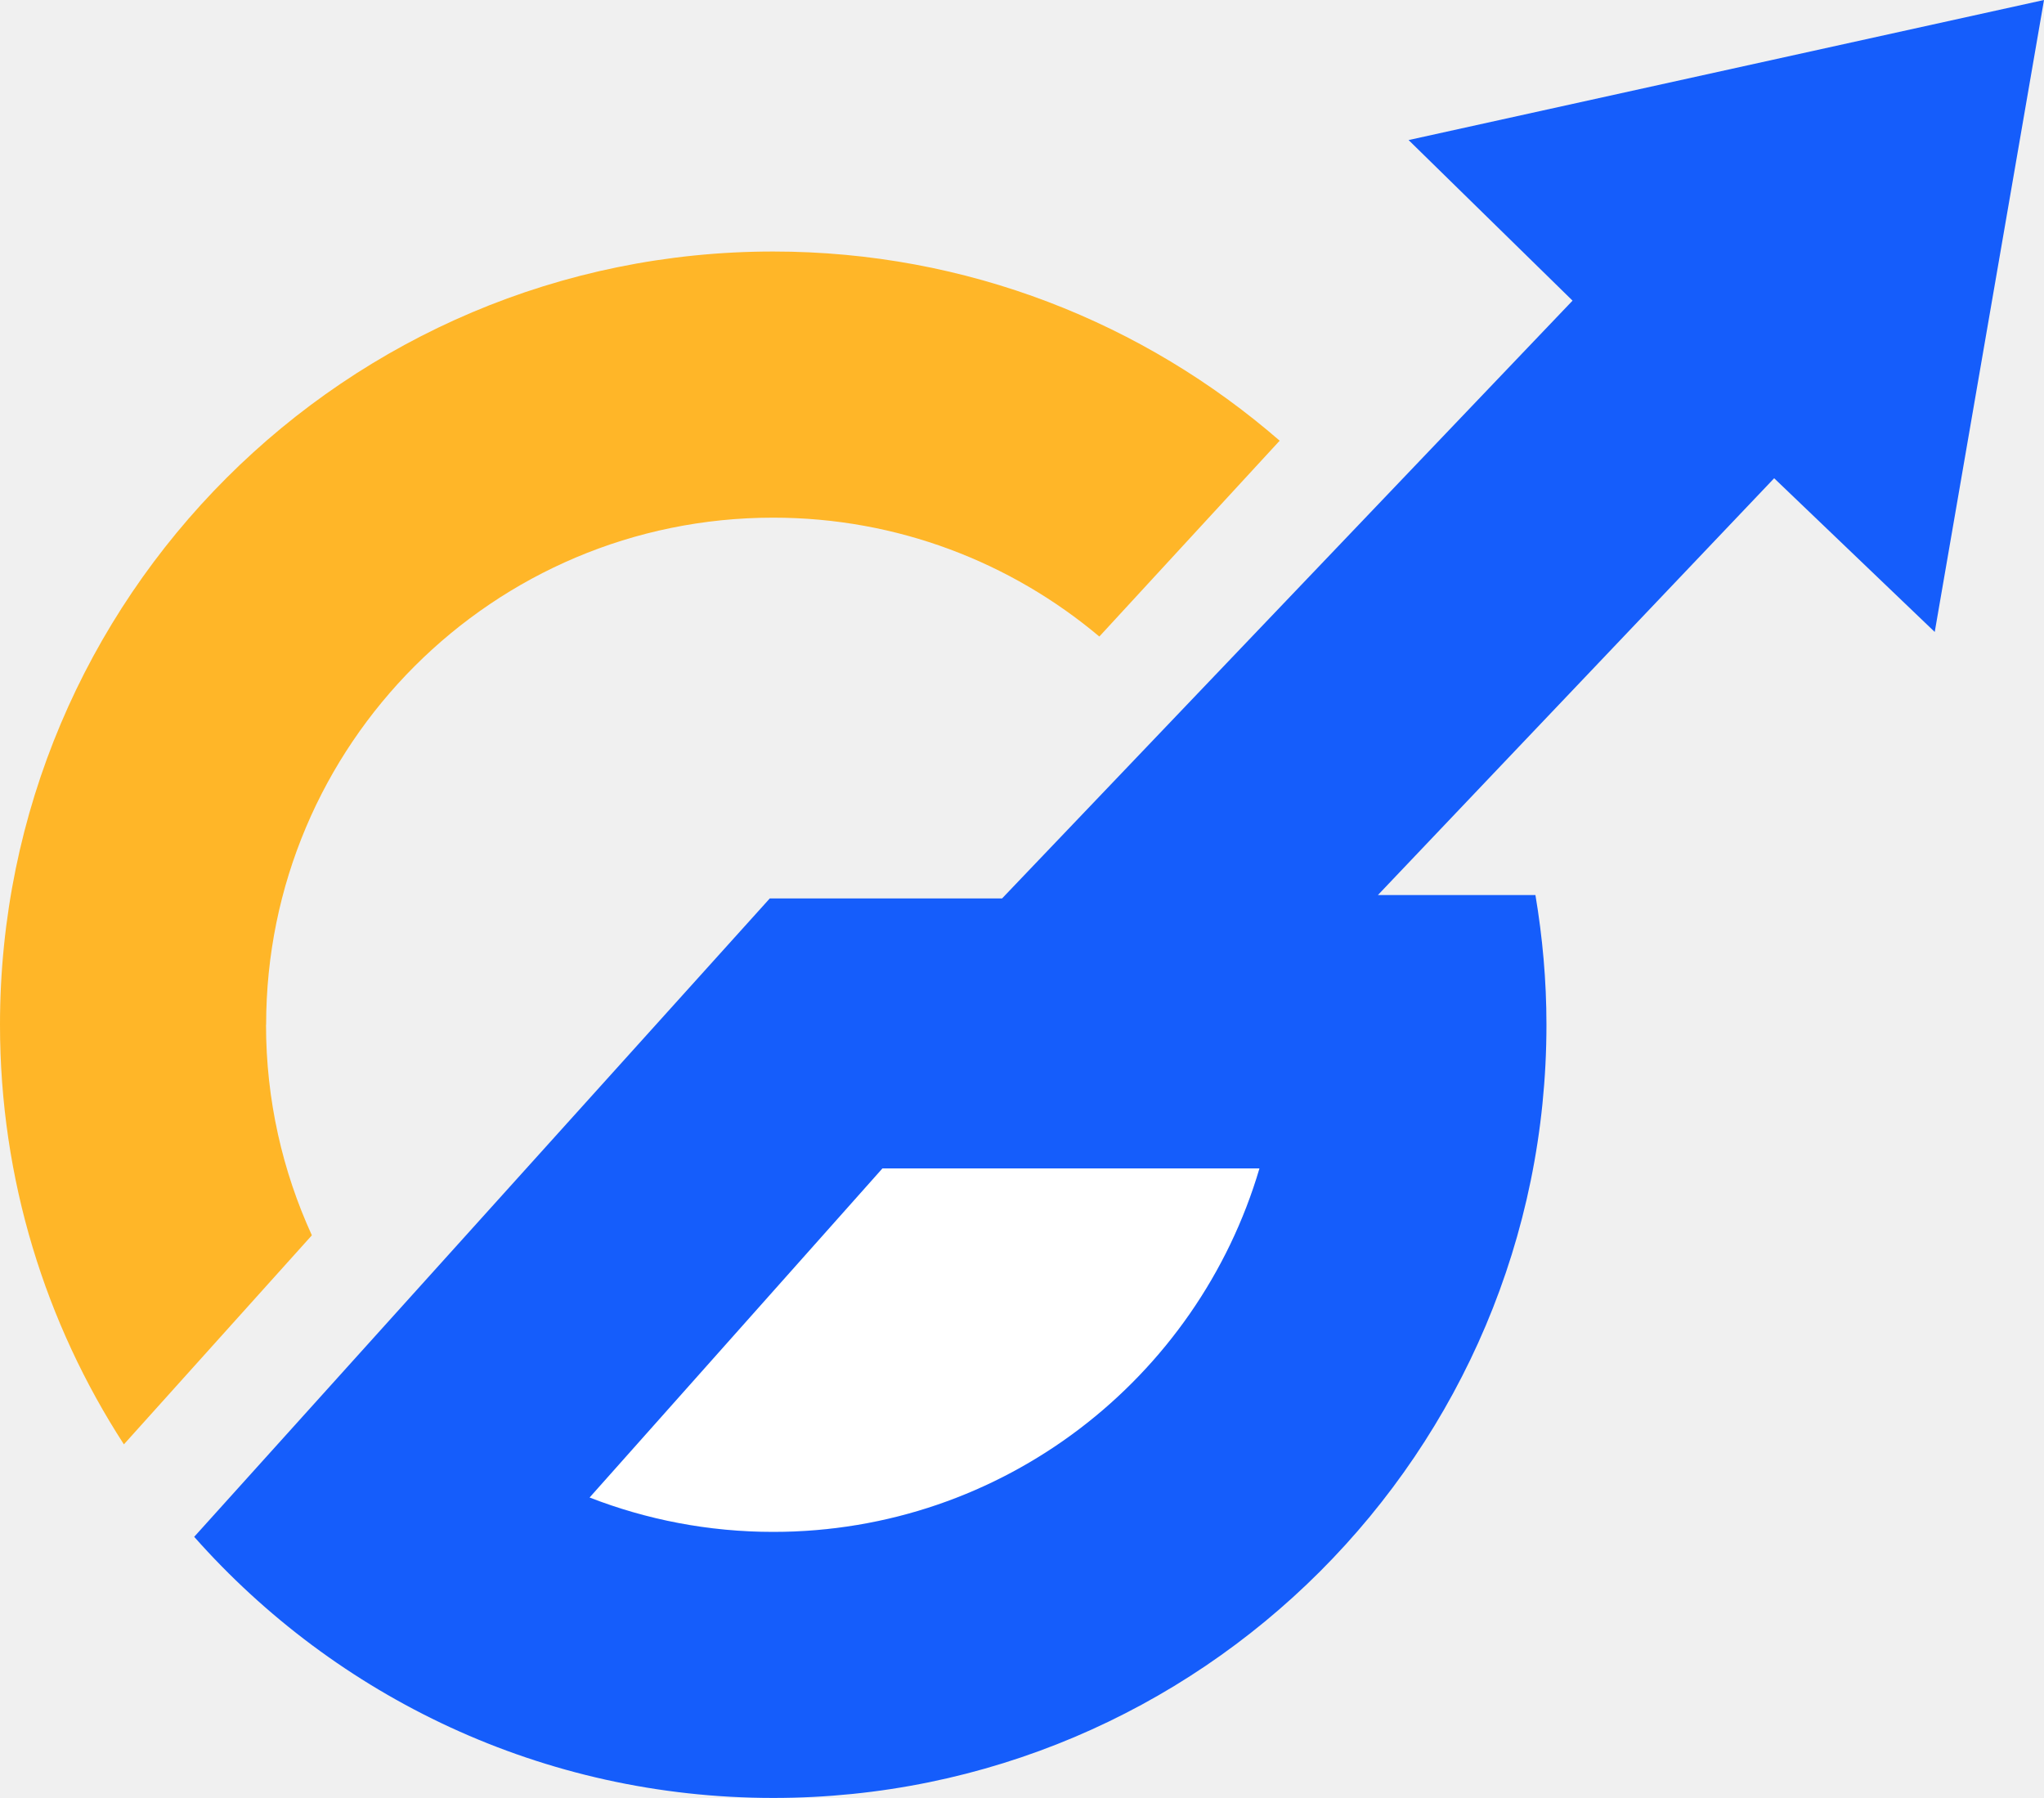
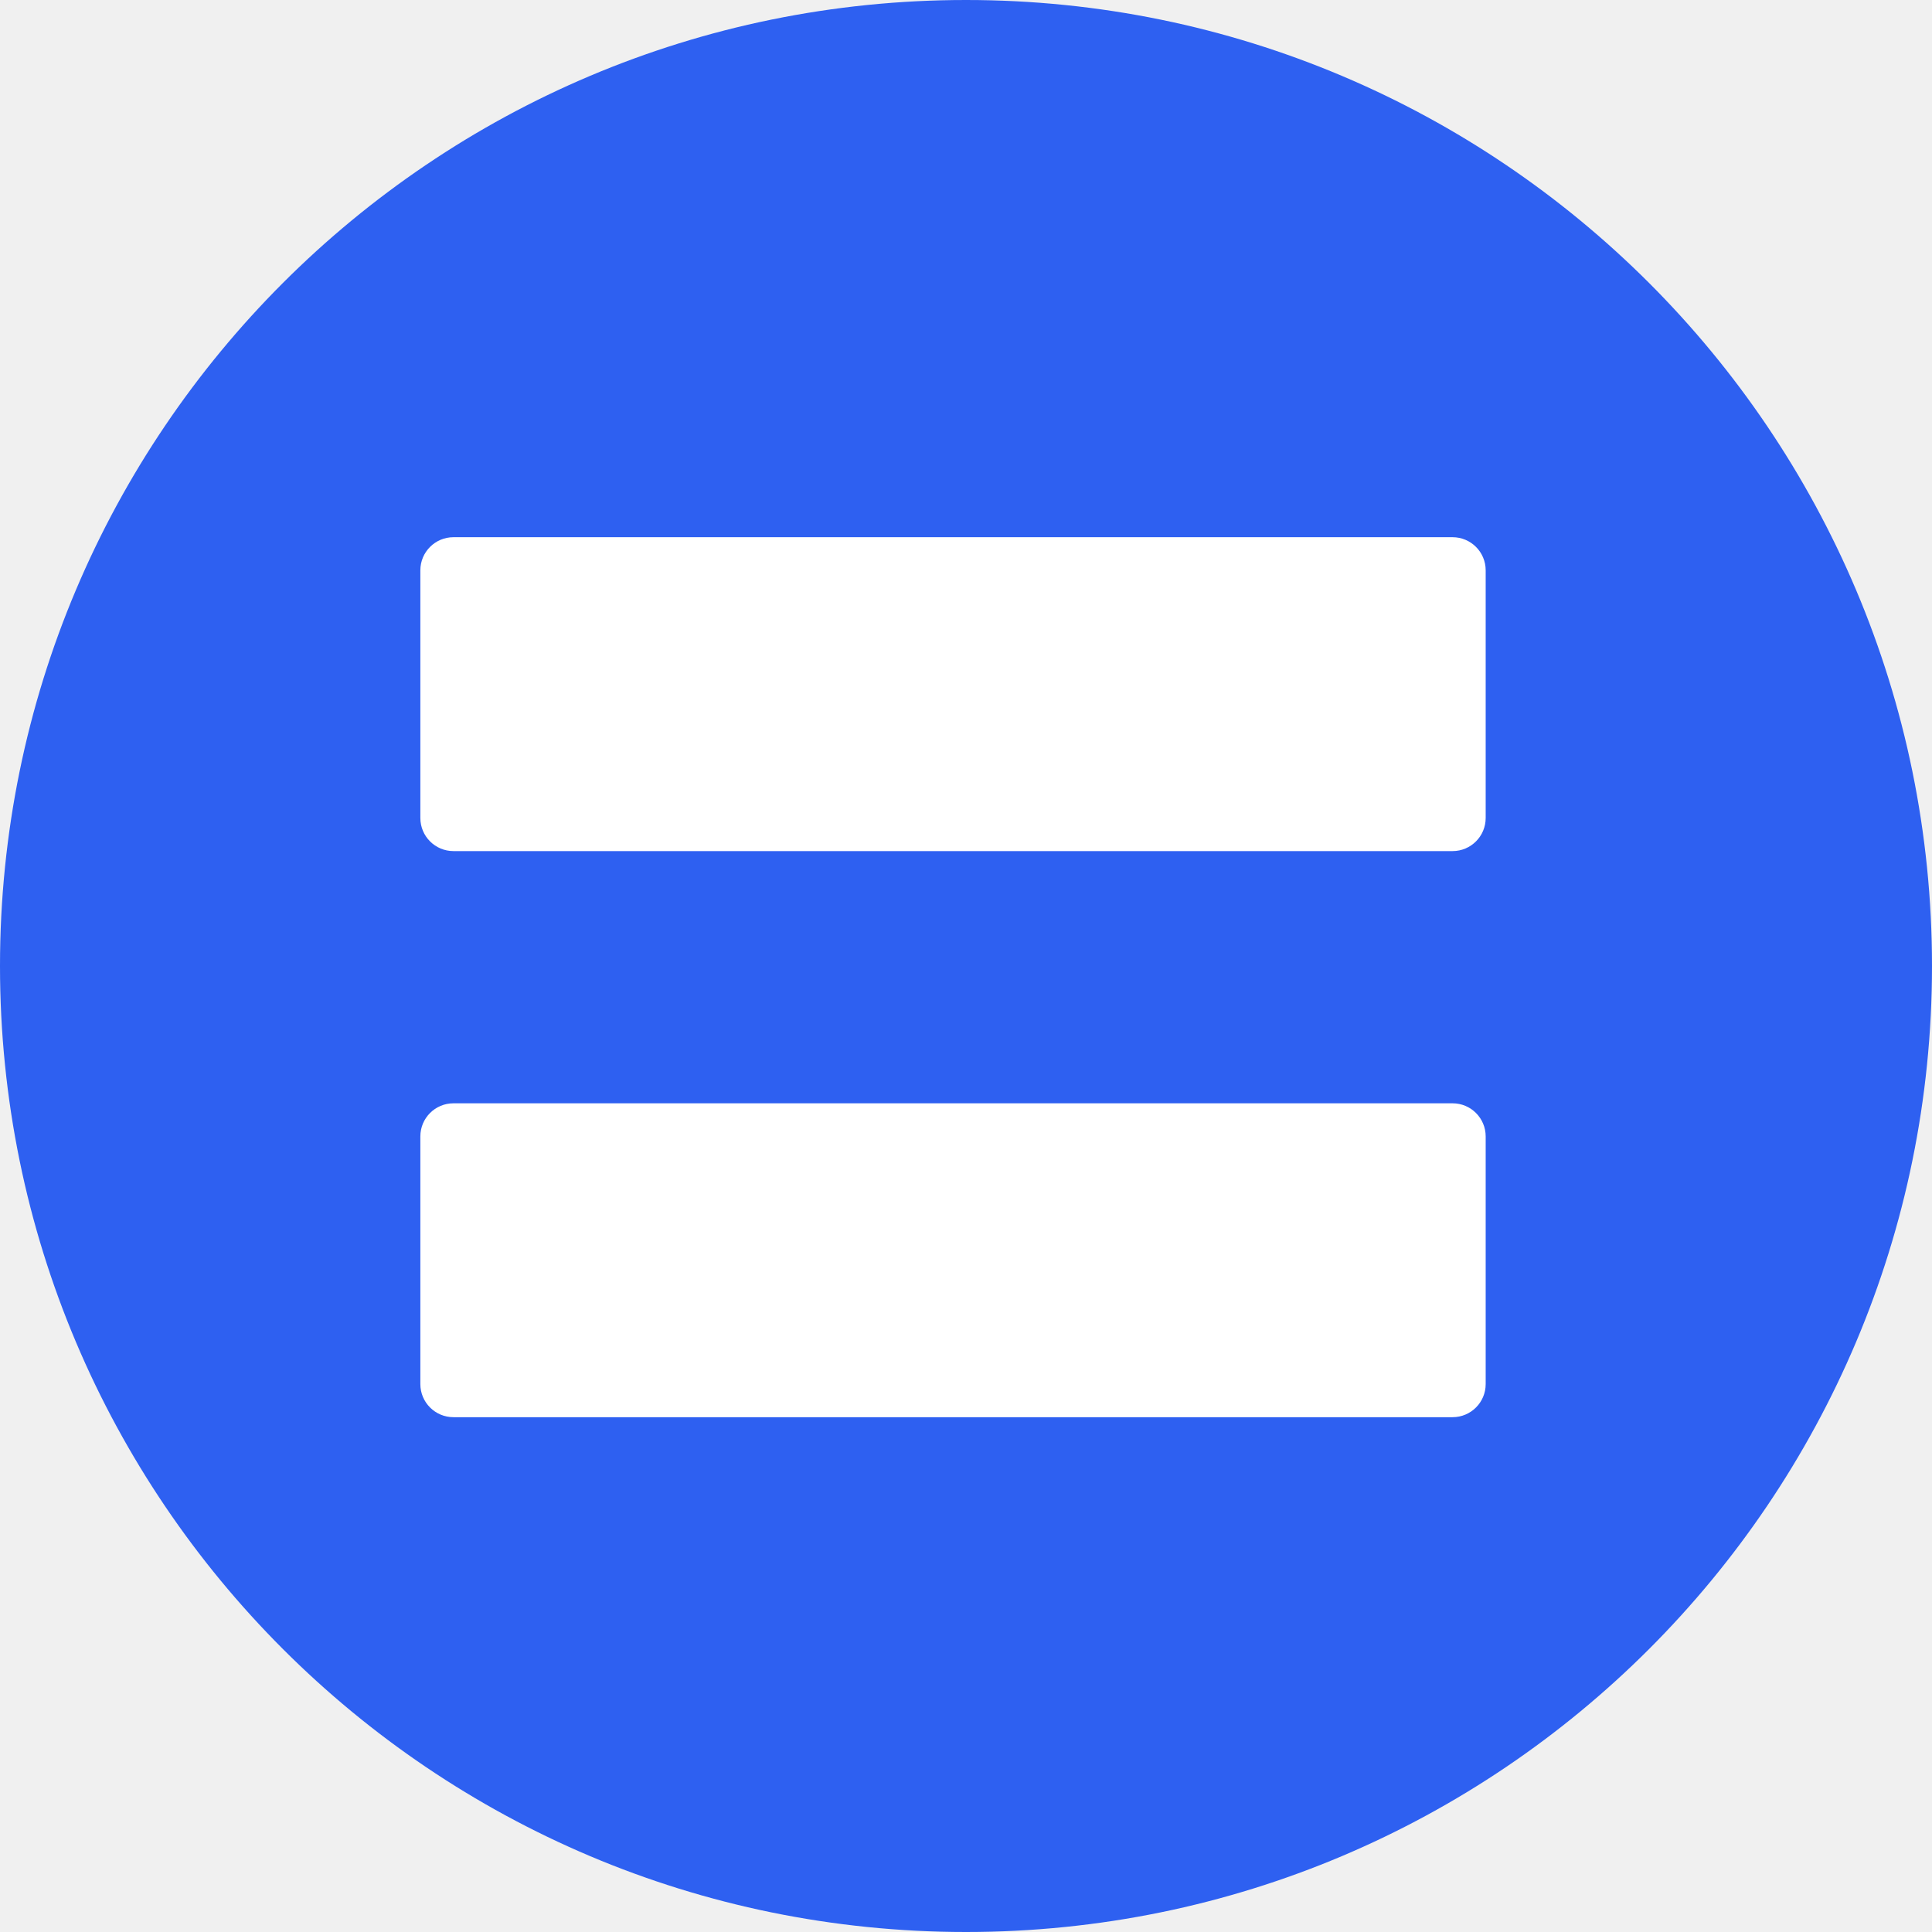
- <svg xmlns="http://www.w3.org/2000/svg" id="Laag_1" version="1.1" viewBox="0 0 187.25 164.7">
+ <svg xmlns="http://www.w3.org/2000/svg" id="Laag_1" version="1.1" viewBox="0 0 59.52 59.52">
  <defs>
    <style>
      .st0 {
-         fill: #155dfb;
+         fill: #2e60f1;
      }

      .st1 {
        fill: #fff;
      }
- 
-       .st2 {
-         fill: #ffb628;
-       }
    </style>
  </defs>
-   <path class="st2" d="M24.38,93.87c0-25.66,20.8-46.45,46.45-46.45,11.38,0,21.8,4.1,29.88,10.89l16.52-17.94c-12.43-10.79-28.64-17.33-46.39-17.33C31.71,23.04,0,54.75,0,93.87c0,14.18,4.18,27.37,11.35,38.44l17.22-19.15c-2.69-5.88-4.2-12.41-4.2-19.29,0,0,.01,0,.01,0Z" />
-   <path class="st1" d="M54.02,137.17c5.22,2.03,10.88,3.15,16.82,3.15,21.09,0,38.88-14.05,44.55-33.3h-34.54l-26.83,30.15h0Z" />
-   <path class="st0" d="M129.04,12.83l15.02,14.71-19.39,20.32-16.96,17.77-15.91,16.67h-21.28l-36.25,40.2-16.48,18.28c12.98,14.66,31.93,23.92,53.05,23.92,39.12,0,70.83-31.71,70.83-70.83,0-4.05-.36-8.02-1.01-11.88h-14.43l11.33-11.92,24.97-26.26,14.71,14.08L187.25,0l-58.21,12.83h0ZM70.83,140.33c-5.93,0-11.6-1.12-16.82-3.15l26.83-30.15h34.54c-5.67,19.25-23.47,33.3-44.55,33.3Z" />
+   <circle class="st0" cx="29.76" cy="29.76" r="29.76" />
+   <rect class="st1" x="12.95" y="16.55" width="32.82" height="9.67" rx="1.02" ry="1.02" />
+   <rect class="st1" x="12.95" y="33.99" width="32.82" height="9.67" rx="1.02" ry="1.02" />
</svg>
